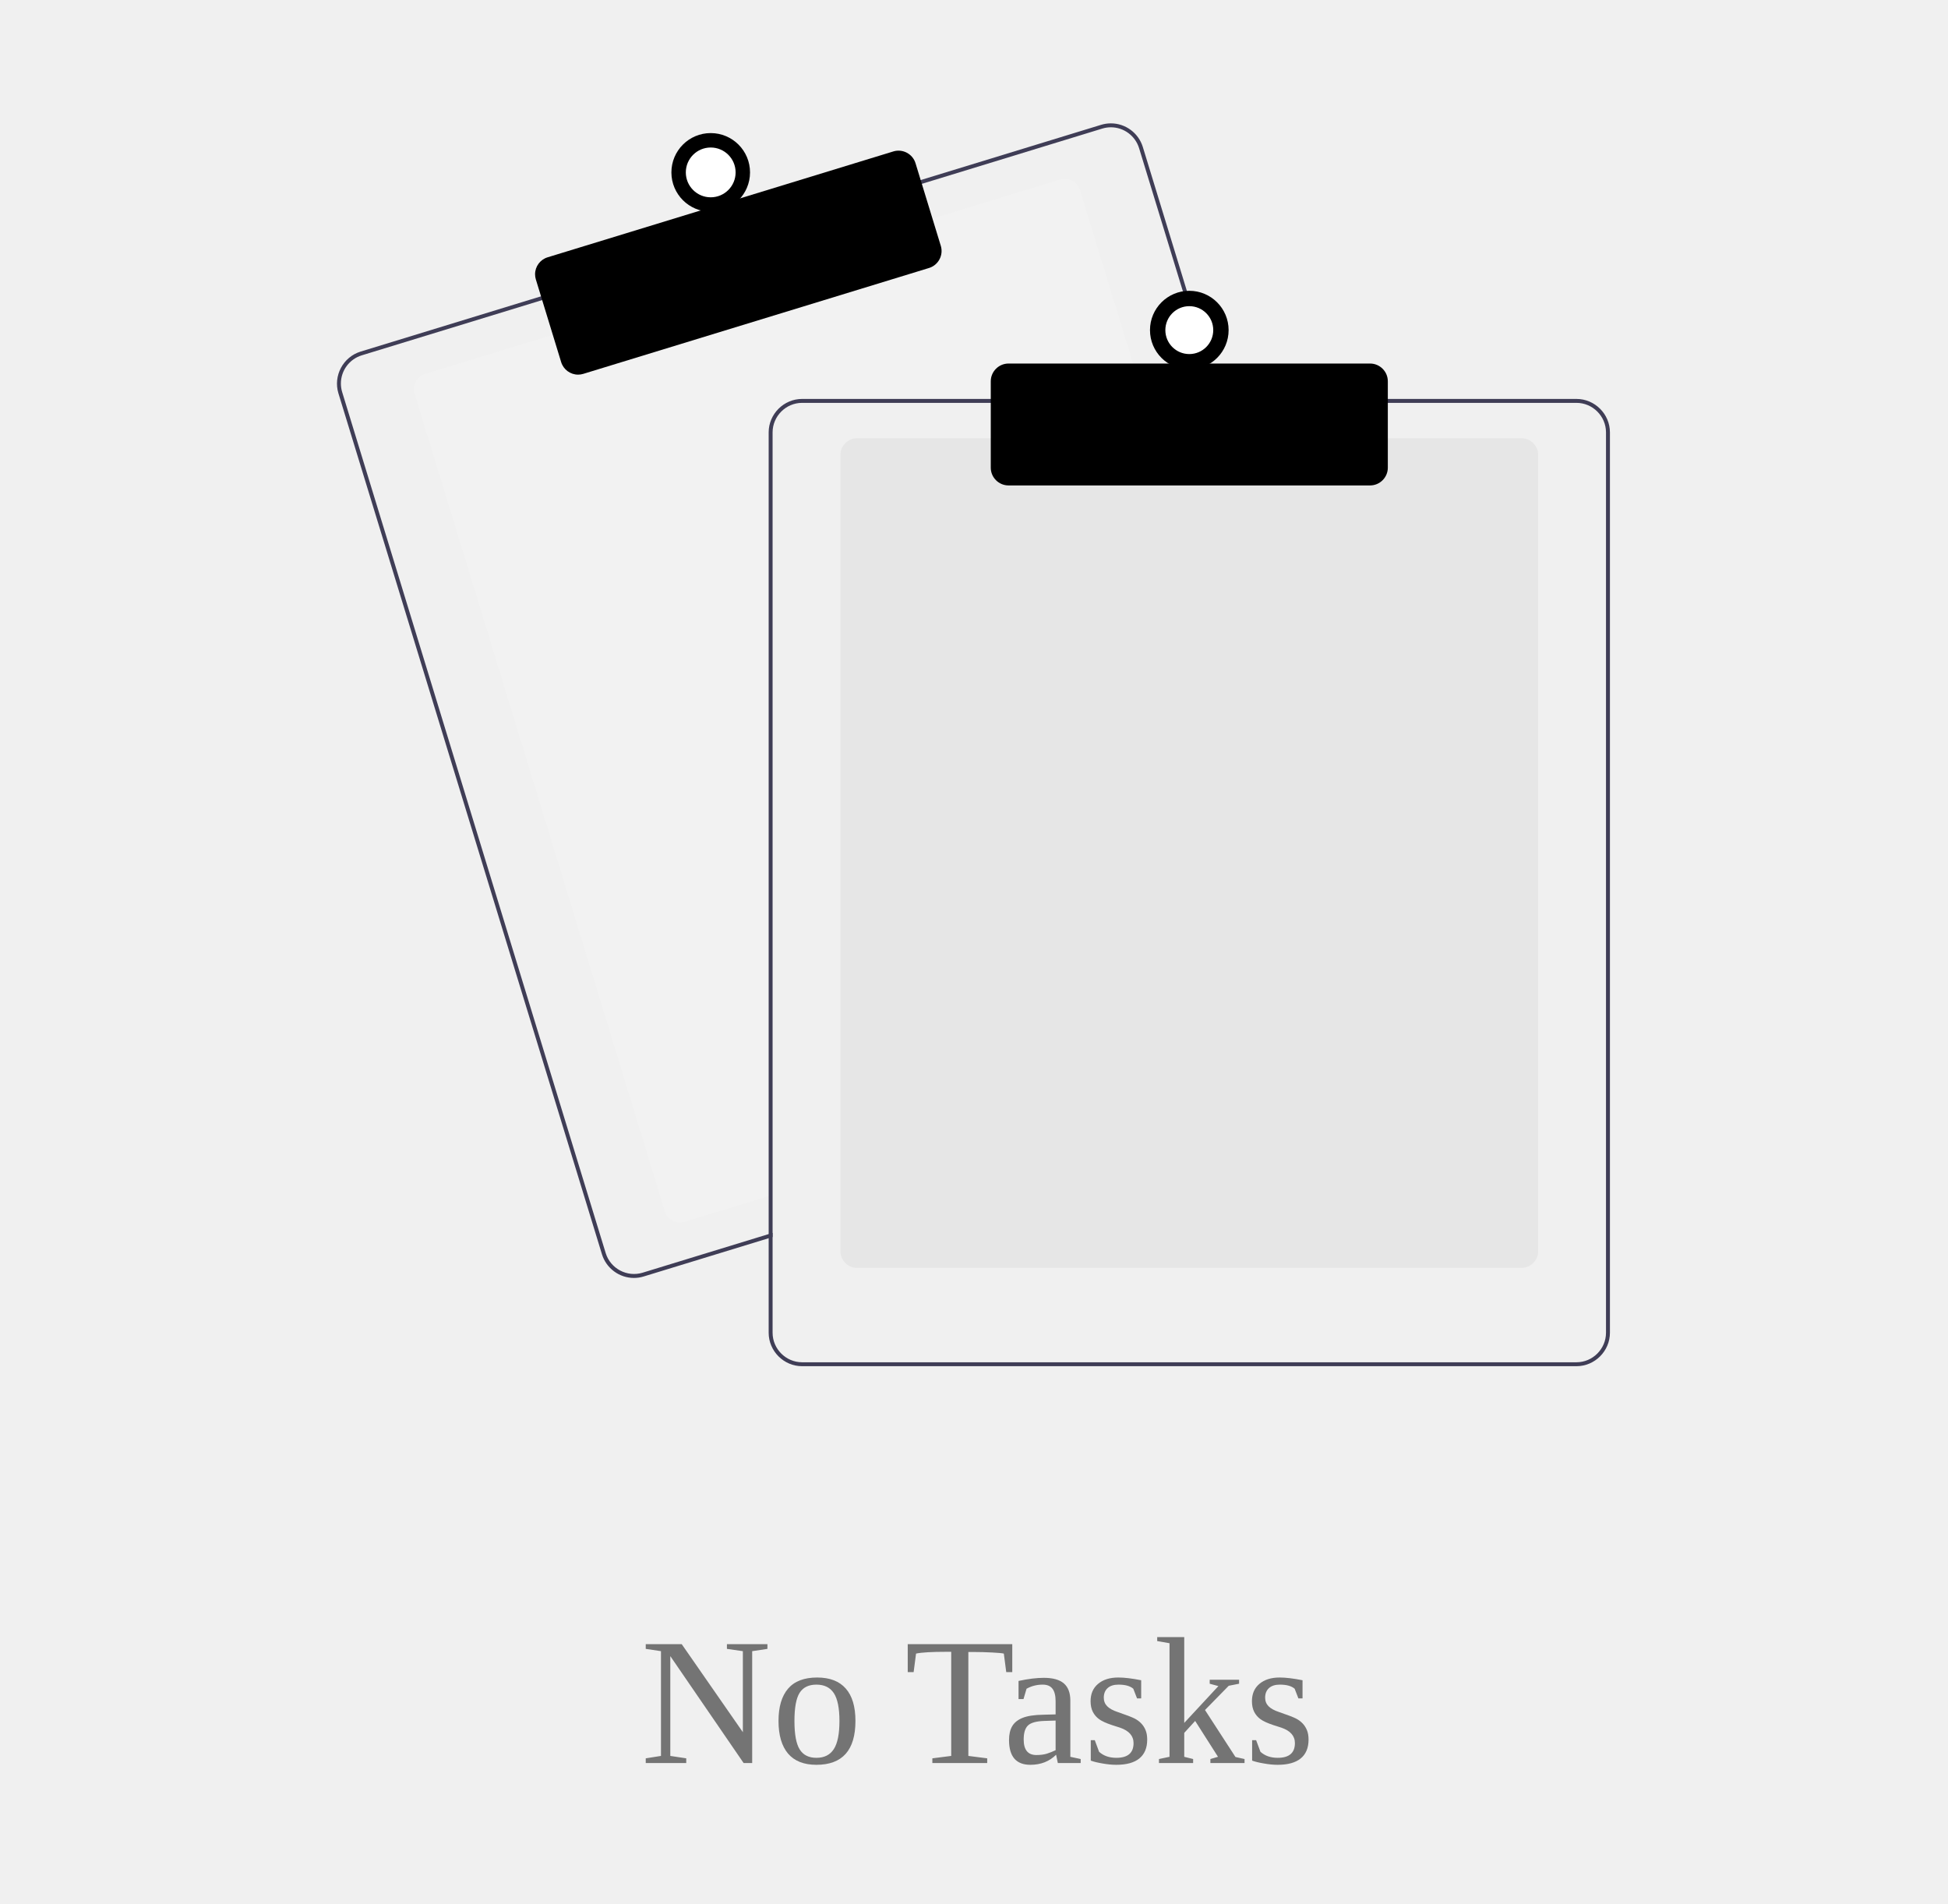
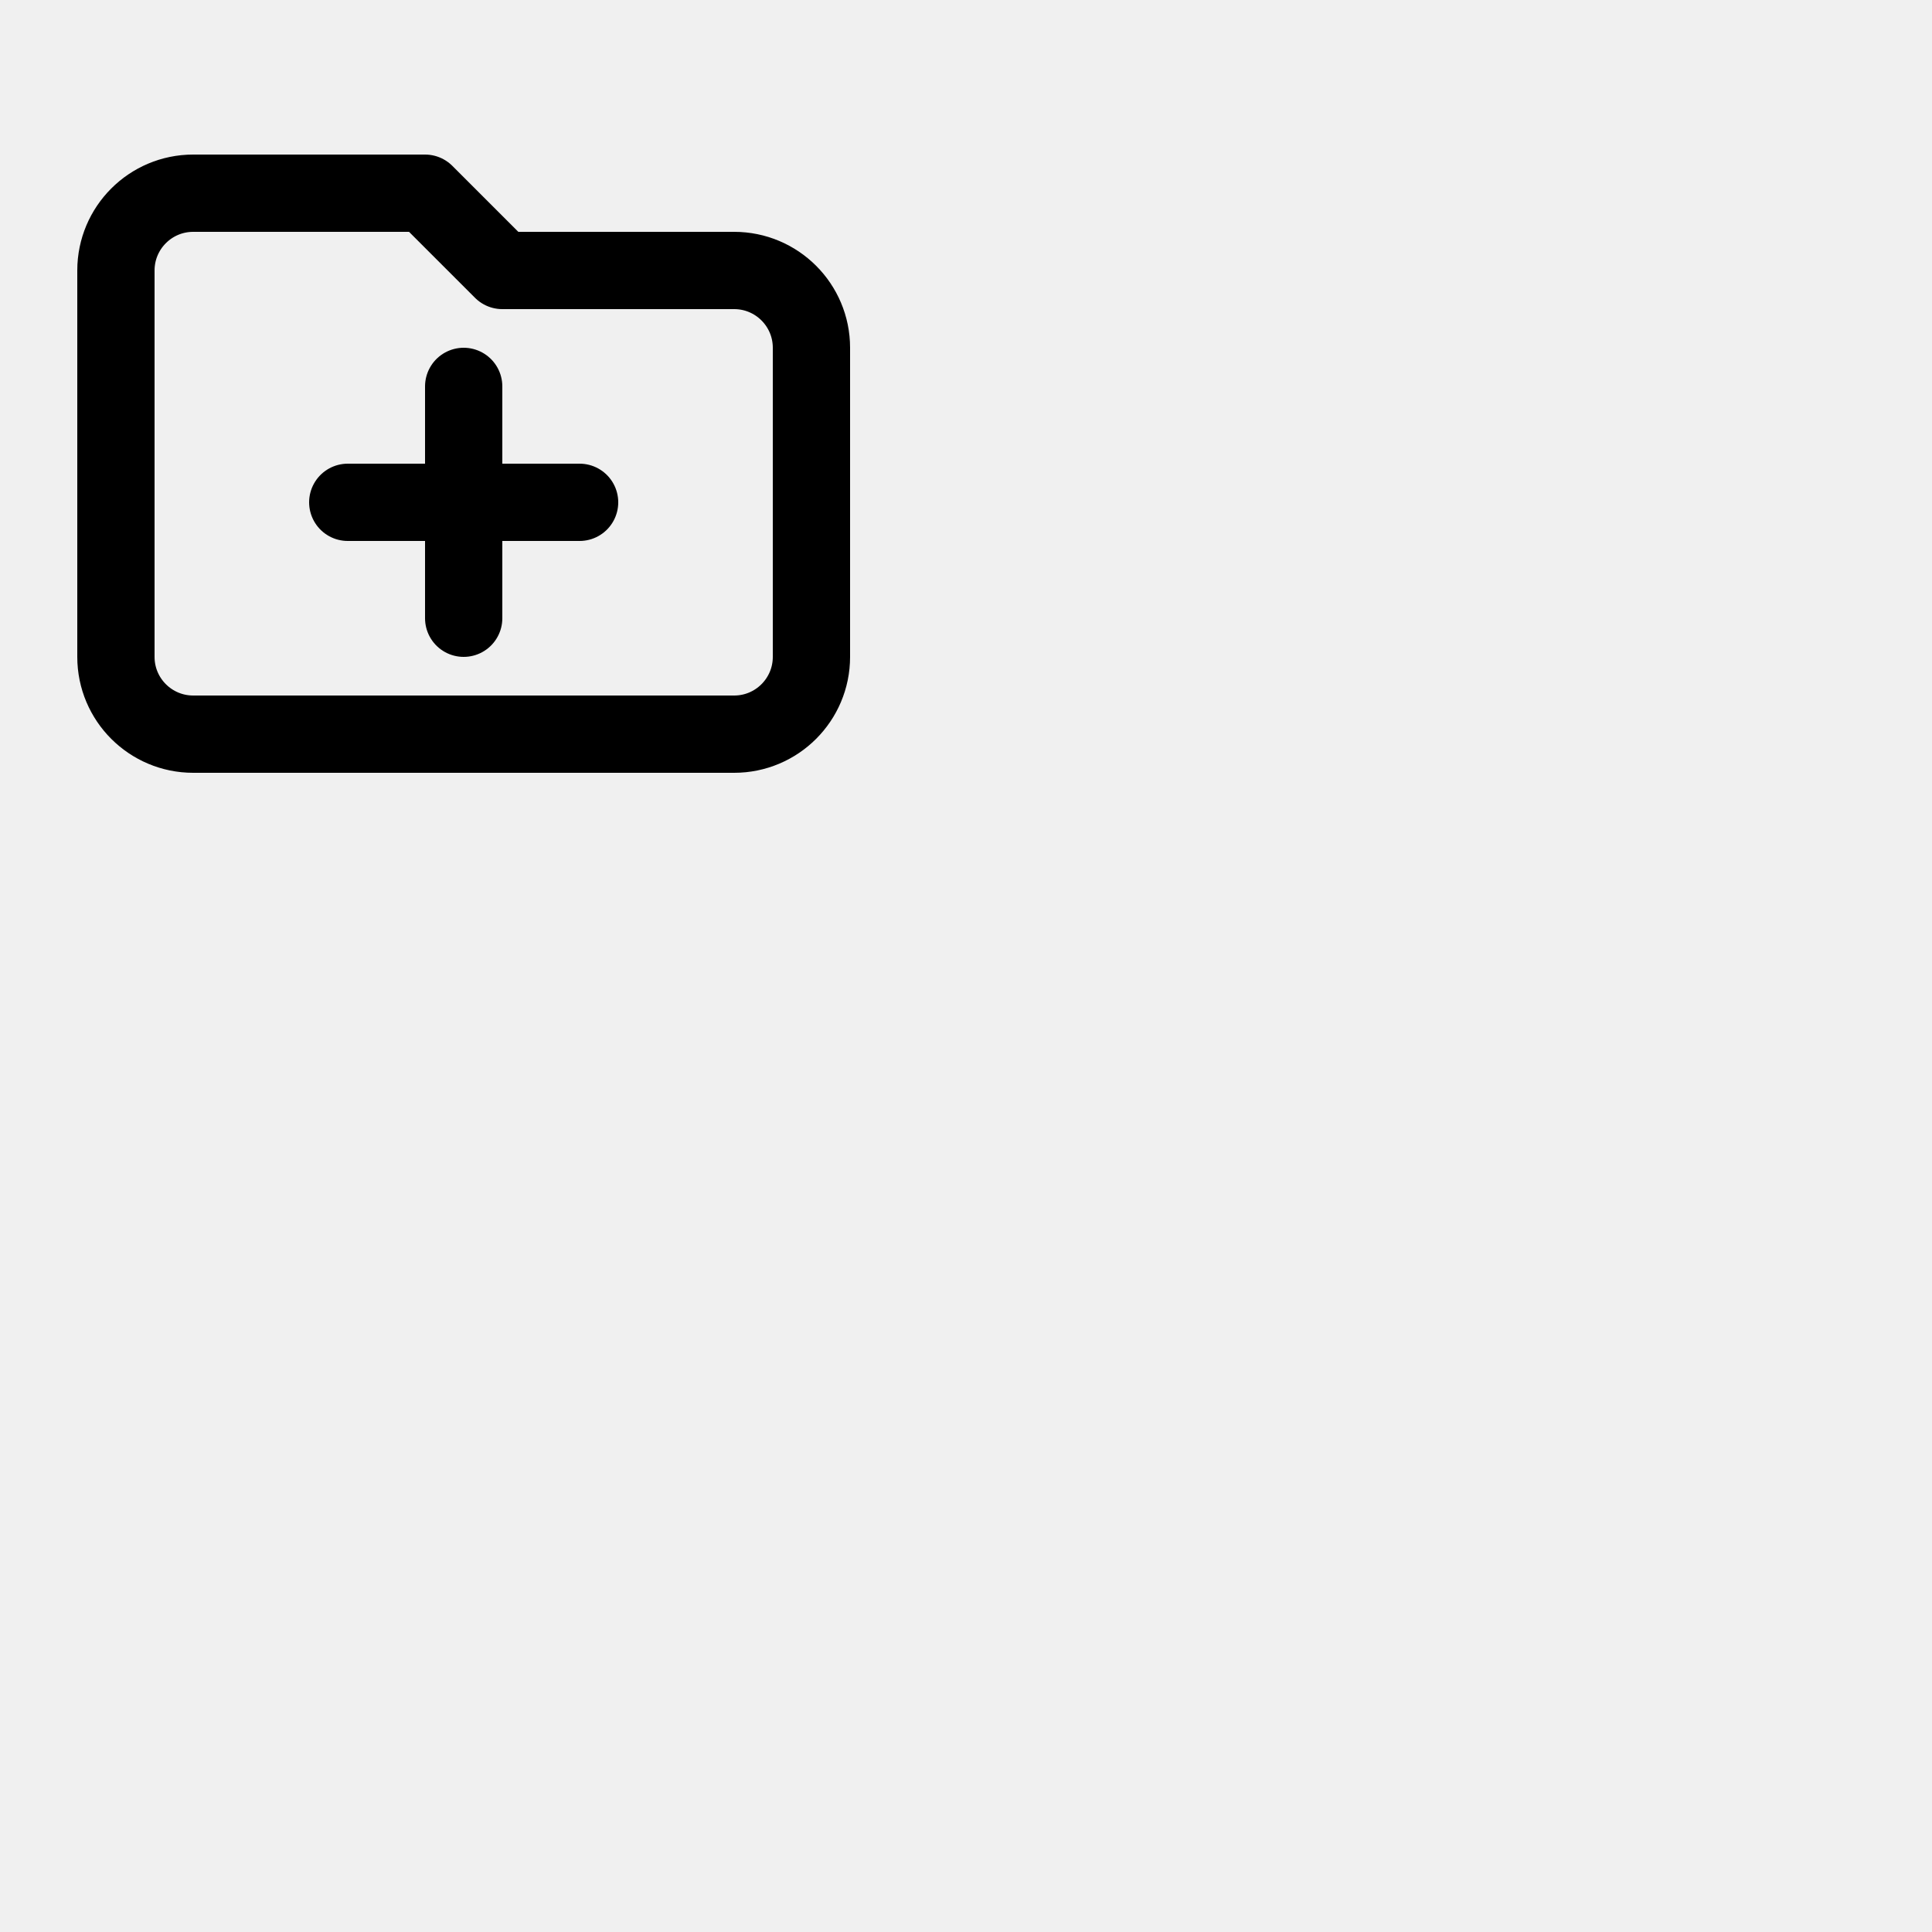
- <svg xmlns="http://www.w3.org/2000/svg" width="100%" height="100%" viewBox="0 0 648 633" version="1.1" xml:space="preserve" style="fill-rule:evenodd;clip-rule:evenodd;stroke-linejoin:round;stroke-miterlimit:2;">
-   <g transform="matrix(0.653846,0,0,0.653846,-68.4935,-46.5367)">
-     <path d="M687.328,276.087L512.818,276.087C504.593,276.097 497.828,282.862 497.818,291.087L497.818,678.937L495.818,679.547L453.008,692.657C448.812,693.936 444.305,691.541 443.018,687.347L315.678,271.397C314.396,267.2 316.793,262.692 320.988,261.407L386.958,241.207L578.208,182.667L644.178,162.467C644.939,162.233 645.731,162.113 646.528,162.113C650.031,162.113 653.144,164.417 654.168,167.767L686.718,274.087L687.328,276.087Z" style="fill:rgb(242,242,242);fill-rule:nonzero;" />
-   </g>
-   <g transform="matrix(0.653846,0,0,0.653846,-68.4935,-46.5367)">
-     <path d="M725.408,274.087L686.178,145.947C684,138.822 677.378,133.921 669.927,133.921C668.239,133.921 666.561,134.173 664.948,134.667L572.198,163.057L380.958,221.607L288.208,250.007C279.297,252.743 274.208,262.32 276.928,271.237L411.008,709.167C413.195,716.291 419.816,721.19 427.268,721.197C428.953,721.198 430.629,720.945 432.238,720.447L495.818,700.987L497.818,700.367L497.818,698.277L495.818,698.887L431.648,718.537C423.782,720.935 415.335,716.447 412.918,708.587L278.848,270.647C278.41,269.221 278.187,267.737 278.187,266.245C278.187,259.673 282.512,253.833 288.798,251.917L381.548,223.517L572.788,164.977L665.538,136.577C666.968,136.141 668.454,135.918 669.948,135.917C676.513,135.932 682.342,140.251 684.268,146.527L723.318,274.087L723.938,276.087L726.018,276.087L725.408,274.087Z" style="fill:rgb(63,61,86);fill-rule:nonzero;" />
-   </g>
-   <g transform="matrix(0.653846,0,0,0.653846,-68.4935,-46.5367)">
-     <path d="M398.863,261.734C394.917,261.731 391.411,259.139 390.251,255.367L377.371,213.295C377.11,212.441 376.977,211.553 376.977,210.66C376.977,206.716 379.57,203.209 383.342,202.055L559.281,148.191C564.002,146.751 569.073,149.444 570.522,154.162L583.402,196.234C584.842,200.955 582.149,206.025 577.432,207.475L401.492,261.339C400.64,261.6 399.754,261.733 398.863,261.734Z" style="fill-rule:nonzero;" />
-   </g>
-   <g transform="matrix(0.653846,0,0,0.653846,112.087,41.0218)">
-     <circle cx="190.154" cy="24.955" r="20" />
-   </g>
-   <g transform="matrix(0.653846,0,0,0.653846,112.087,41.0218)">
-     <circle cx="190.154" cy="24.955" r="12.665" style="fill:white;" />
-   </g>
-   <g transform="matrix(0.653846,0,0,0.653846,-68.4935,-46.5367)">
-     <path d="M878.818,716.087L540.818,716.087C536.157,716.082 532.324,712.248 532.318,707.587L532.318,302.587C532.324,297.926 536.157,294.092 540.818,294.087L878.818,294.087C883.479,294.092 887.313,297.926 887.318,302.587L887.318,707.587C887.313,712.248 883.479,716.081 878.818,716.087Z" style="fill:rgb(230,230,230);fill-rule:nonzero;" />
-   </g>
-   <g transform="matrix(0.653846,0,0,0.653846,-68.4935,-46.5367)">
-     <path d="M723.318,274.087L512.818,274.087C503.497,274.1 495.831,281.766 495.818,291.087L495.818,698.887L497.818,698.277L497.818,291.087C497.828,282.862 504.593,276.097 512.818,276.087L723.938,276.087L723.318,274.087ZM906.818,274.087L512.818,274.087C503.497,274.1 495.831,281.766 495.818,291.087L495.818,749.087C495.831,758.408 503.497,766.074 512.818,766.087L906.818,766.087C916.139,766.074 923.805,758.408 923.818,749.087L923.818,291.087C923.805,281.766 916.139,274.1 906.818,274.087ZM921.818,749.087C921.808,757.312 915.043,764.077 906.818,764.087L512.818,764.087C504.593,764.077 497.828,757.312 497.818,749.087L497.818,291.087C497.828,282.862 504.593,276.097 512.818,276.087L906.818,276.087C915.043,276.097 921.808,282.862 921.818,291.087L921.818,749.087Z" style="fill:rgb(63,61,86);fill-rule:nonzero;" />
-   </g>
-   <g transform="matrix(0.653846,0,0,0.653846,-68.4935,-46.5367)">
-     <path d="M801.818,318.087L617.818,318.087C612.883,318.081 608.824,314.022 608.818,309.087L608.818,265.087C608.824,260.152 612.883,256.092 617.818,256.087L801.818,256.087C806.754,256.092 810.813,260.152 810.818,265.087L810.818,309.087C810.813,314.022 806.754,318.081 801.818,318.087Z" style="fill-rule:nonzero;" />
-   </g>
-   <g transform="matrix(0.653846,0,0,0.653846,112.087,41.0218)">
-     <circle cx="433.636" cy="105.174" r="20" />
-   </g>
-   <g transform="matrix(0.653846,0,0,0.653846,112.087,41.0218)">
-     <circle cx="433.636" cy="105.174" r="12.182" style="fill:white;" />
-   </g>
-   <g transform="matrix(1.35134,0,0,1.35134,-90.1811,-205.543)">
-     <text x="224.41px" y="586px" style="font-family:'TimesNewRomanPSMT', 'Times New Roman', serif;font-size:44.673px;fill:rgb(116,116,116);">No <tspan x="289.37px 313.539px 333.367px " y="586px 586px 586px ">Tas</tspan>ks</text>
-   </g>
+ <svg xmlns="http://www.w3.org/2000/svg" fill="none" viewBox="0 0 50 50" stroke="currentColor" stroke-width="2">
+   <path stroke-linecap="round" stroke-linejoin="round" d="M9 13h6m-3-3v6m-9 1V7a2 2 0 012-2h6l2 2h6a2 2 0 012 2v8a2 2 0 01-2 2H5a2 2 0 01-2-2z" />
</svg>
